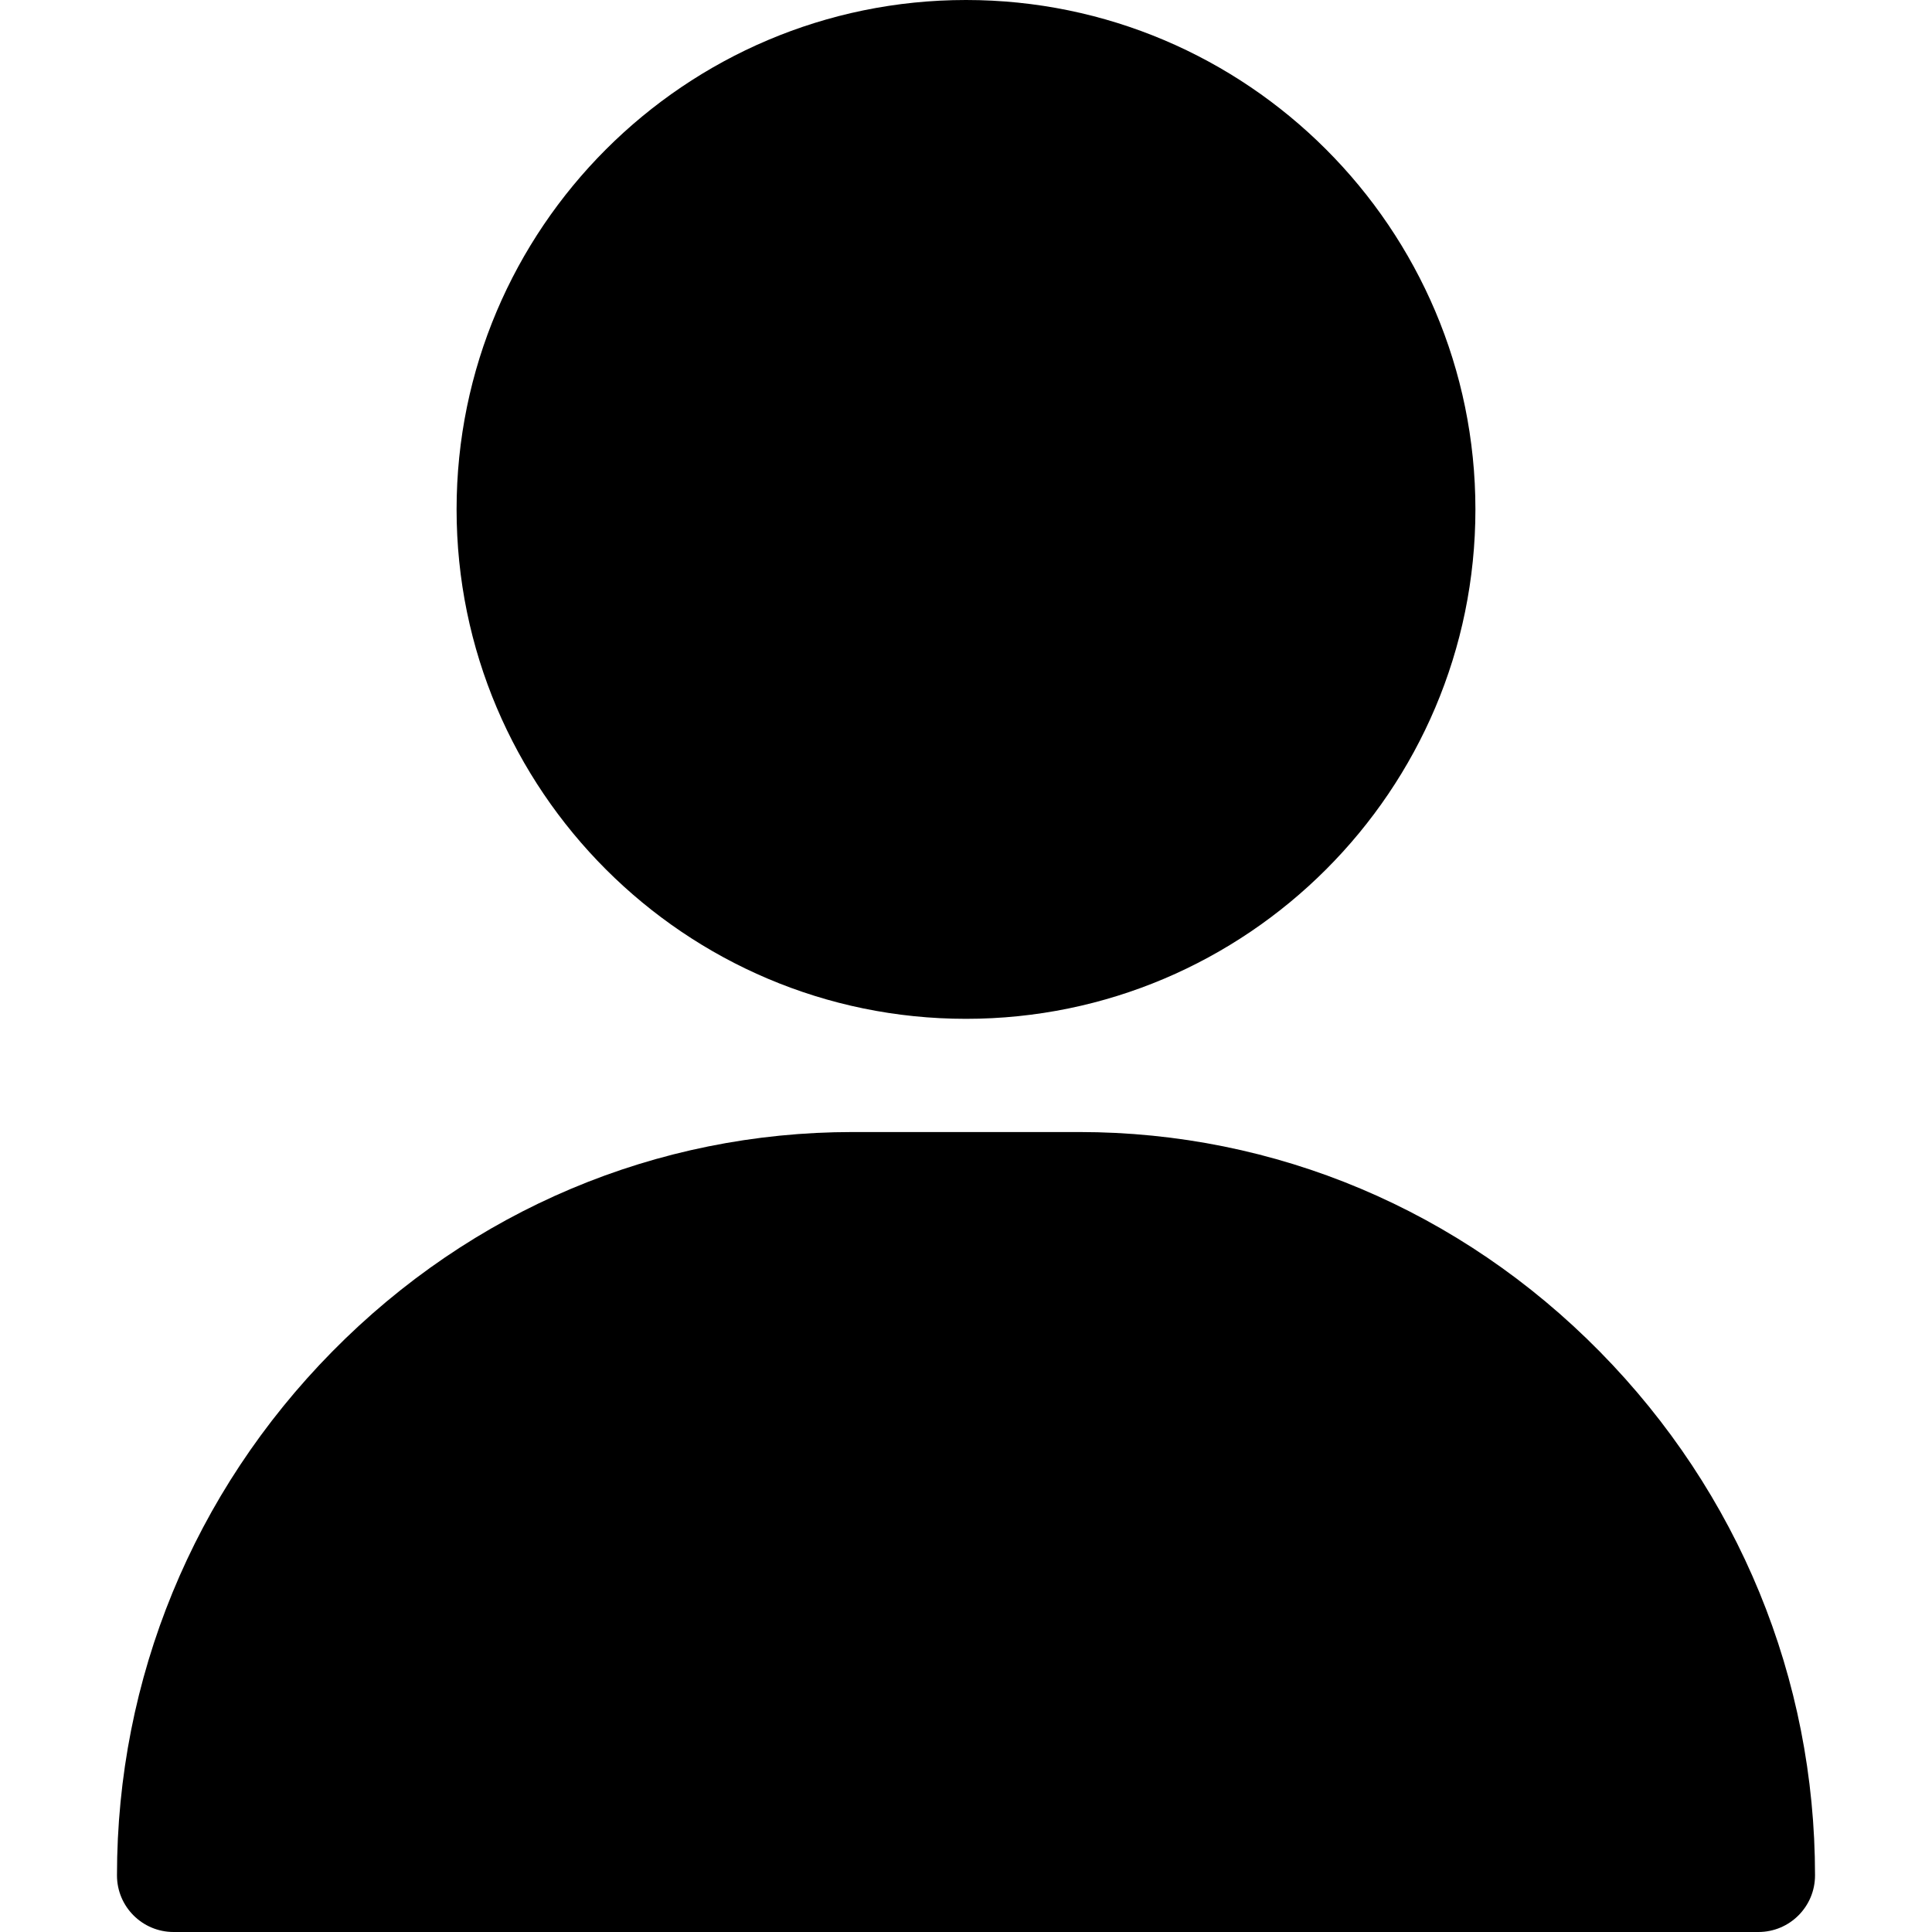
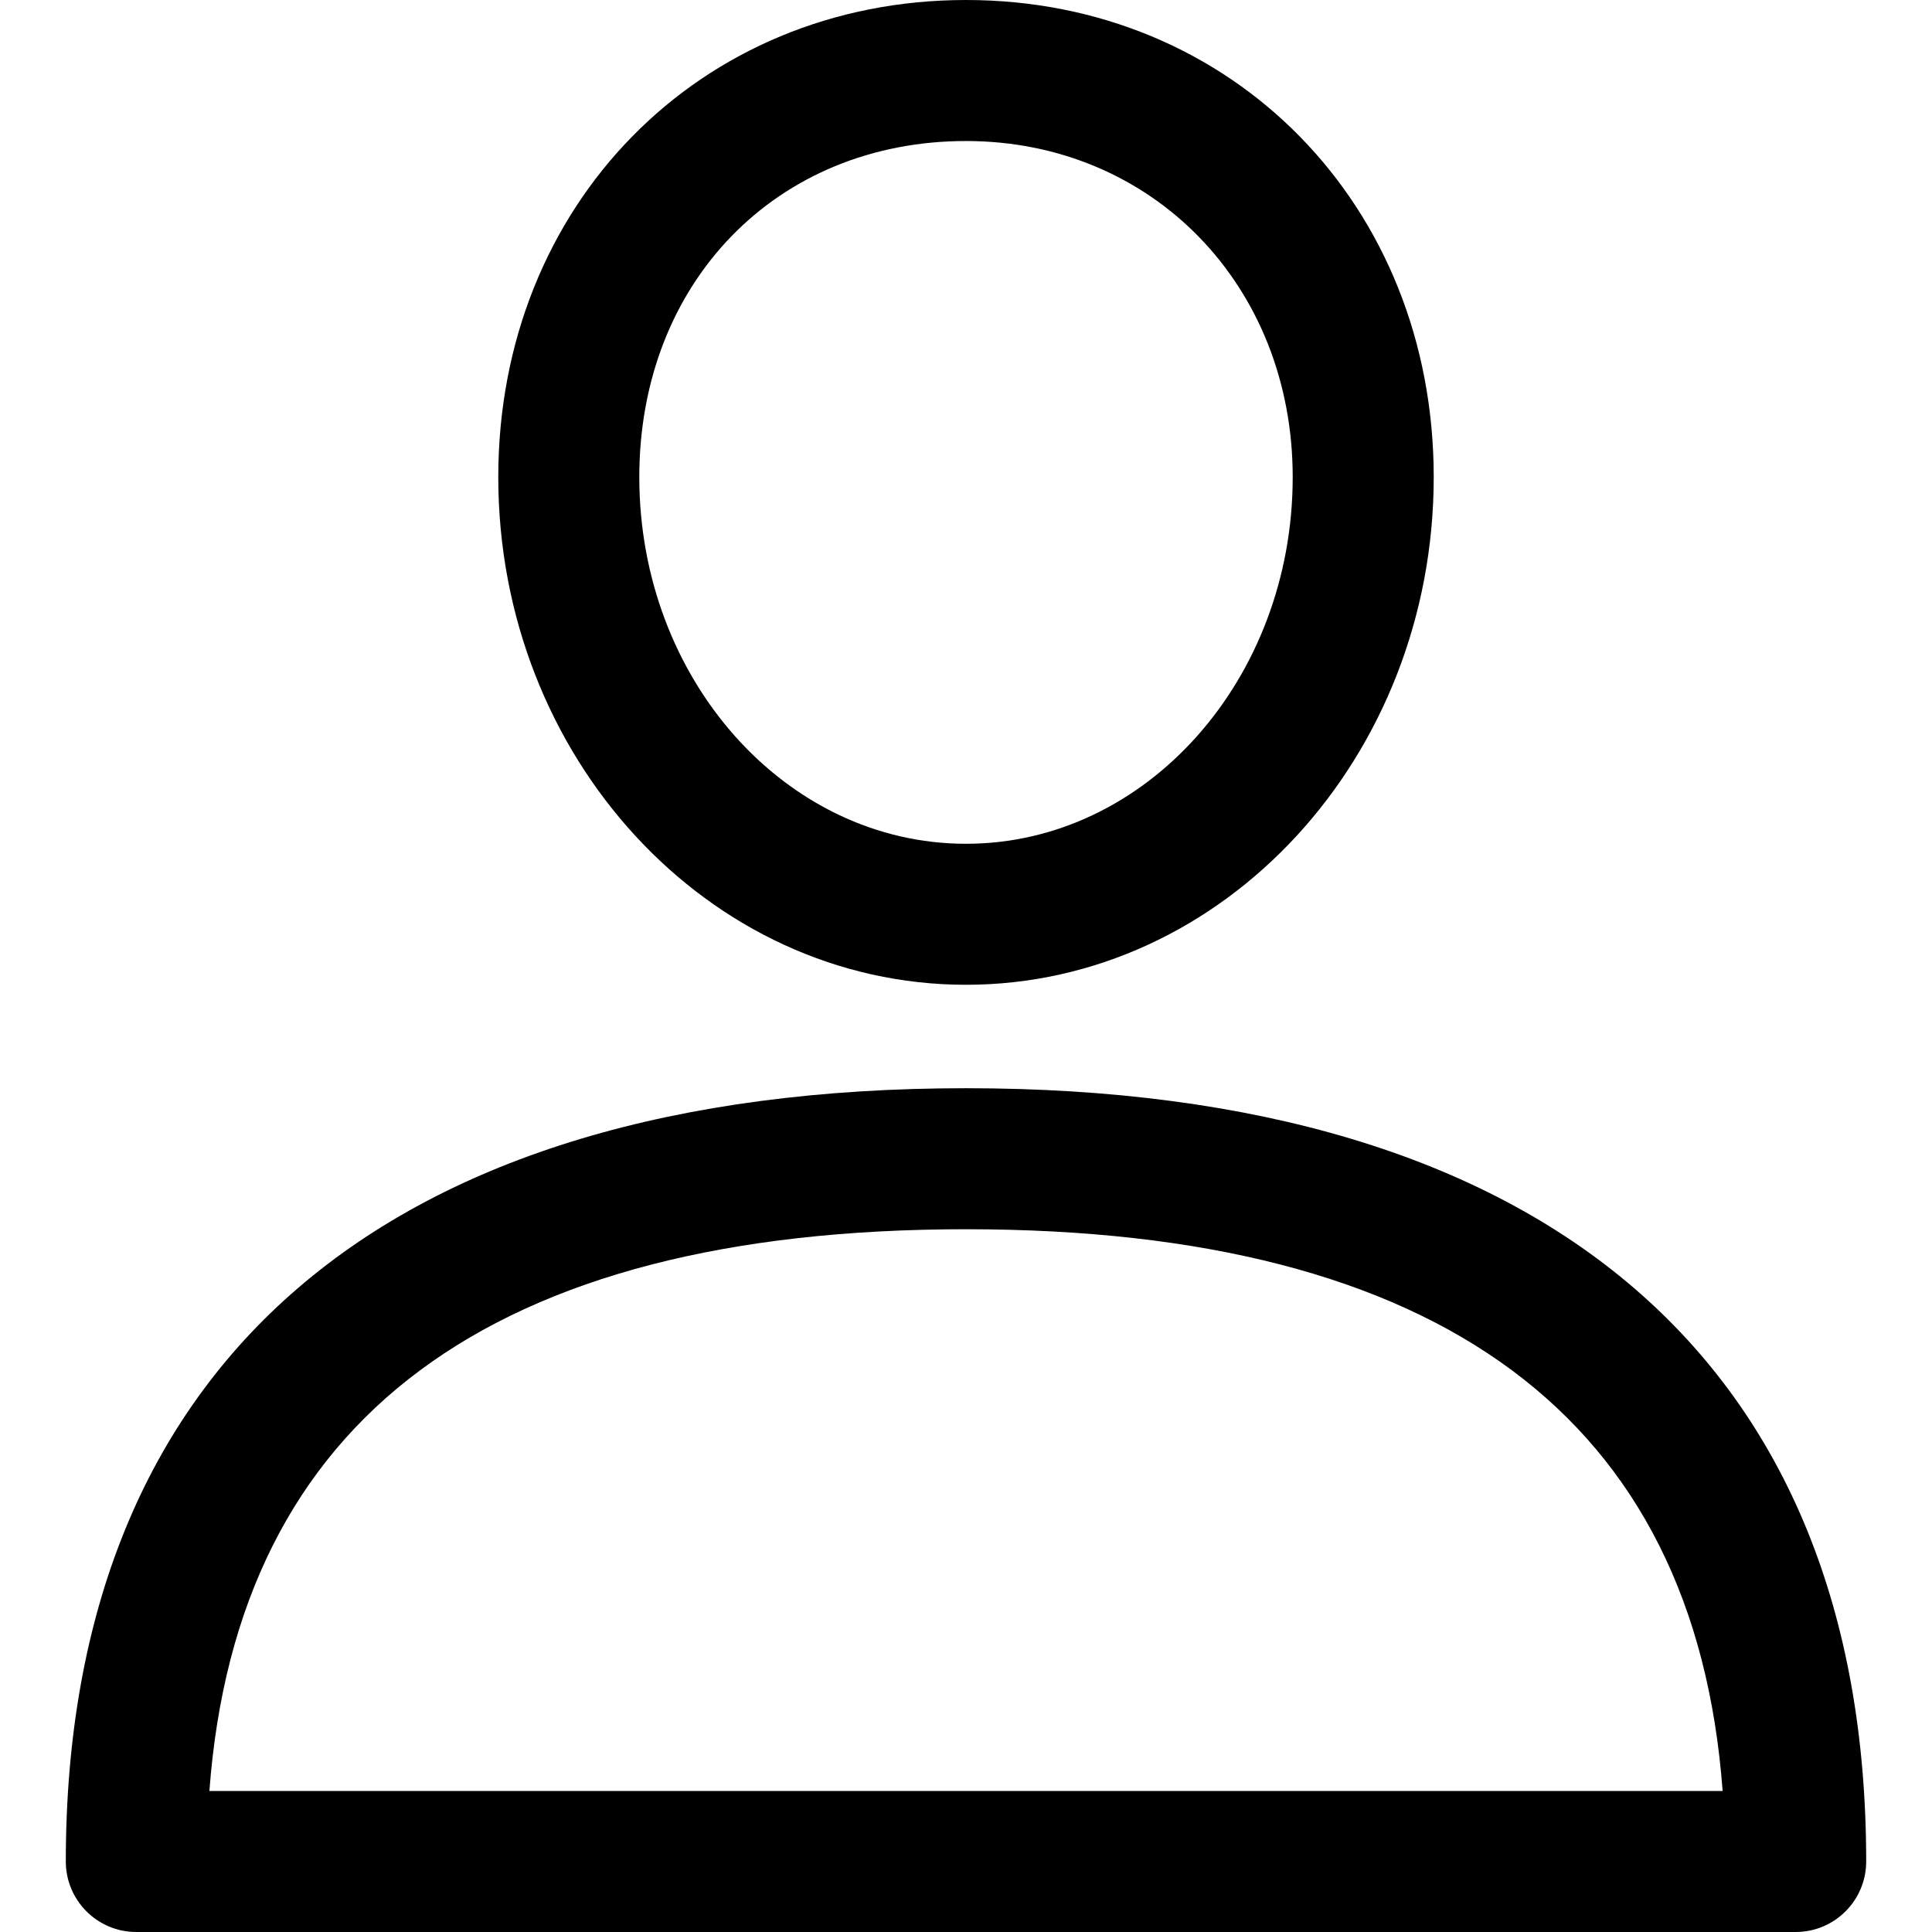
- <svg xmlns="http://www.w3.org/2000/svg" version="1.1" id="Layer_1" x="0px" y="0px" viewBox="0 0 512 512" style="enable-background:new 0 0 512 512;" xml:space="preserve">
+ <svg xmlns="http://www.w3.org/2000/svg" version="1.1" id="Capa_1" x="0px" y="0px" viewBox="0 0 512 512" style="enable-background:new 0 0 512 512;" xml:space="preserve">
  <g>
    <g>
-       <path d="M256,0c-74.439,0-135,60.561-135,135s60.561,135,135,135s135-60.561,135-135S330.439,0,256,0z" />
+       <path d="M256,288.389c-153.837,0-238.56,72.776-238.56,204.925c0,10.321,8.365,18.686,18.686,18.686h439.747    c10.321,0,18.686-8.365,18.686-18.686C494.56,361.172,409.837,288.389,256,288.389z M55.492,474.628    c7.35-98.806,74.713-148.866,200.508-148.866s193.159,50.06,200.515,148.866H55.492z" />
    </g>
  </g>
  <g>
    <g>
-       <path d="M423.966,358.195C387.006,320.667,338.009,300,286,300h-60c-52.008,0-101.006,20.667-137.966,58.195    C51.255,395.539,31,444.833,31,497c0,8.284,6.716,15,15,15h420c8.284,0,15-6.716,15-15    C481,444.833,460.745,395.539,423.966,358.195z" />
+       <path d="M256,0c-70.665,0-123.951,54.358-123.951,126.437c0,74.19,55.604,134.54,123.951,134.54s123.951-60.35,123.951-134.534    C379.951,54.358,326.665,0,256,0z M256,223.611c-47.743,0-86.579-43.589-86.579-97.168c0-51.611,36.413-89.071,86.579-89.071    c49.363,0,86.579,38.288,86.579,89.071C342.579,180.022,303.743,223.611,256,223.611z" />
    </g>
  </g>
  <g>
</g>
  <g>
</g>
  <g>
</g>
  <g>
</g>
  <g>
</g>
  <g>
</g>
  <g>
</g>
  <g>
</g>
  <g>
</g>
  <g>
</g>
  <g>
</g>
  <g>
</g>
  <g>
</g>
  <g>
</g>
  <g>
</g>
</svg>
